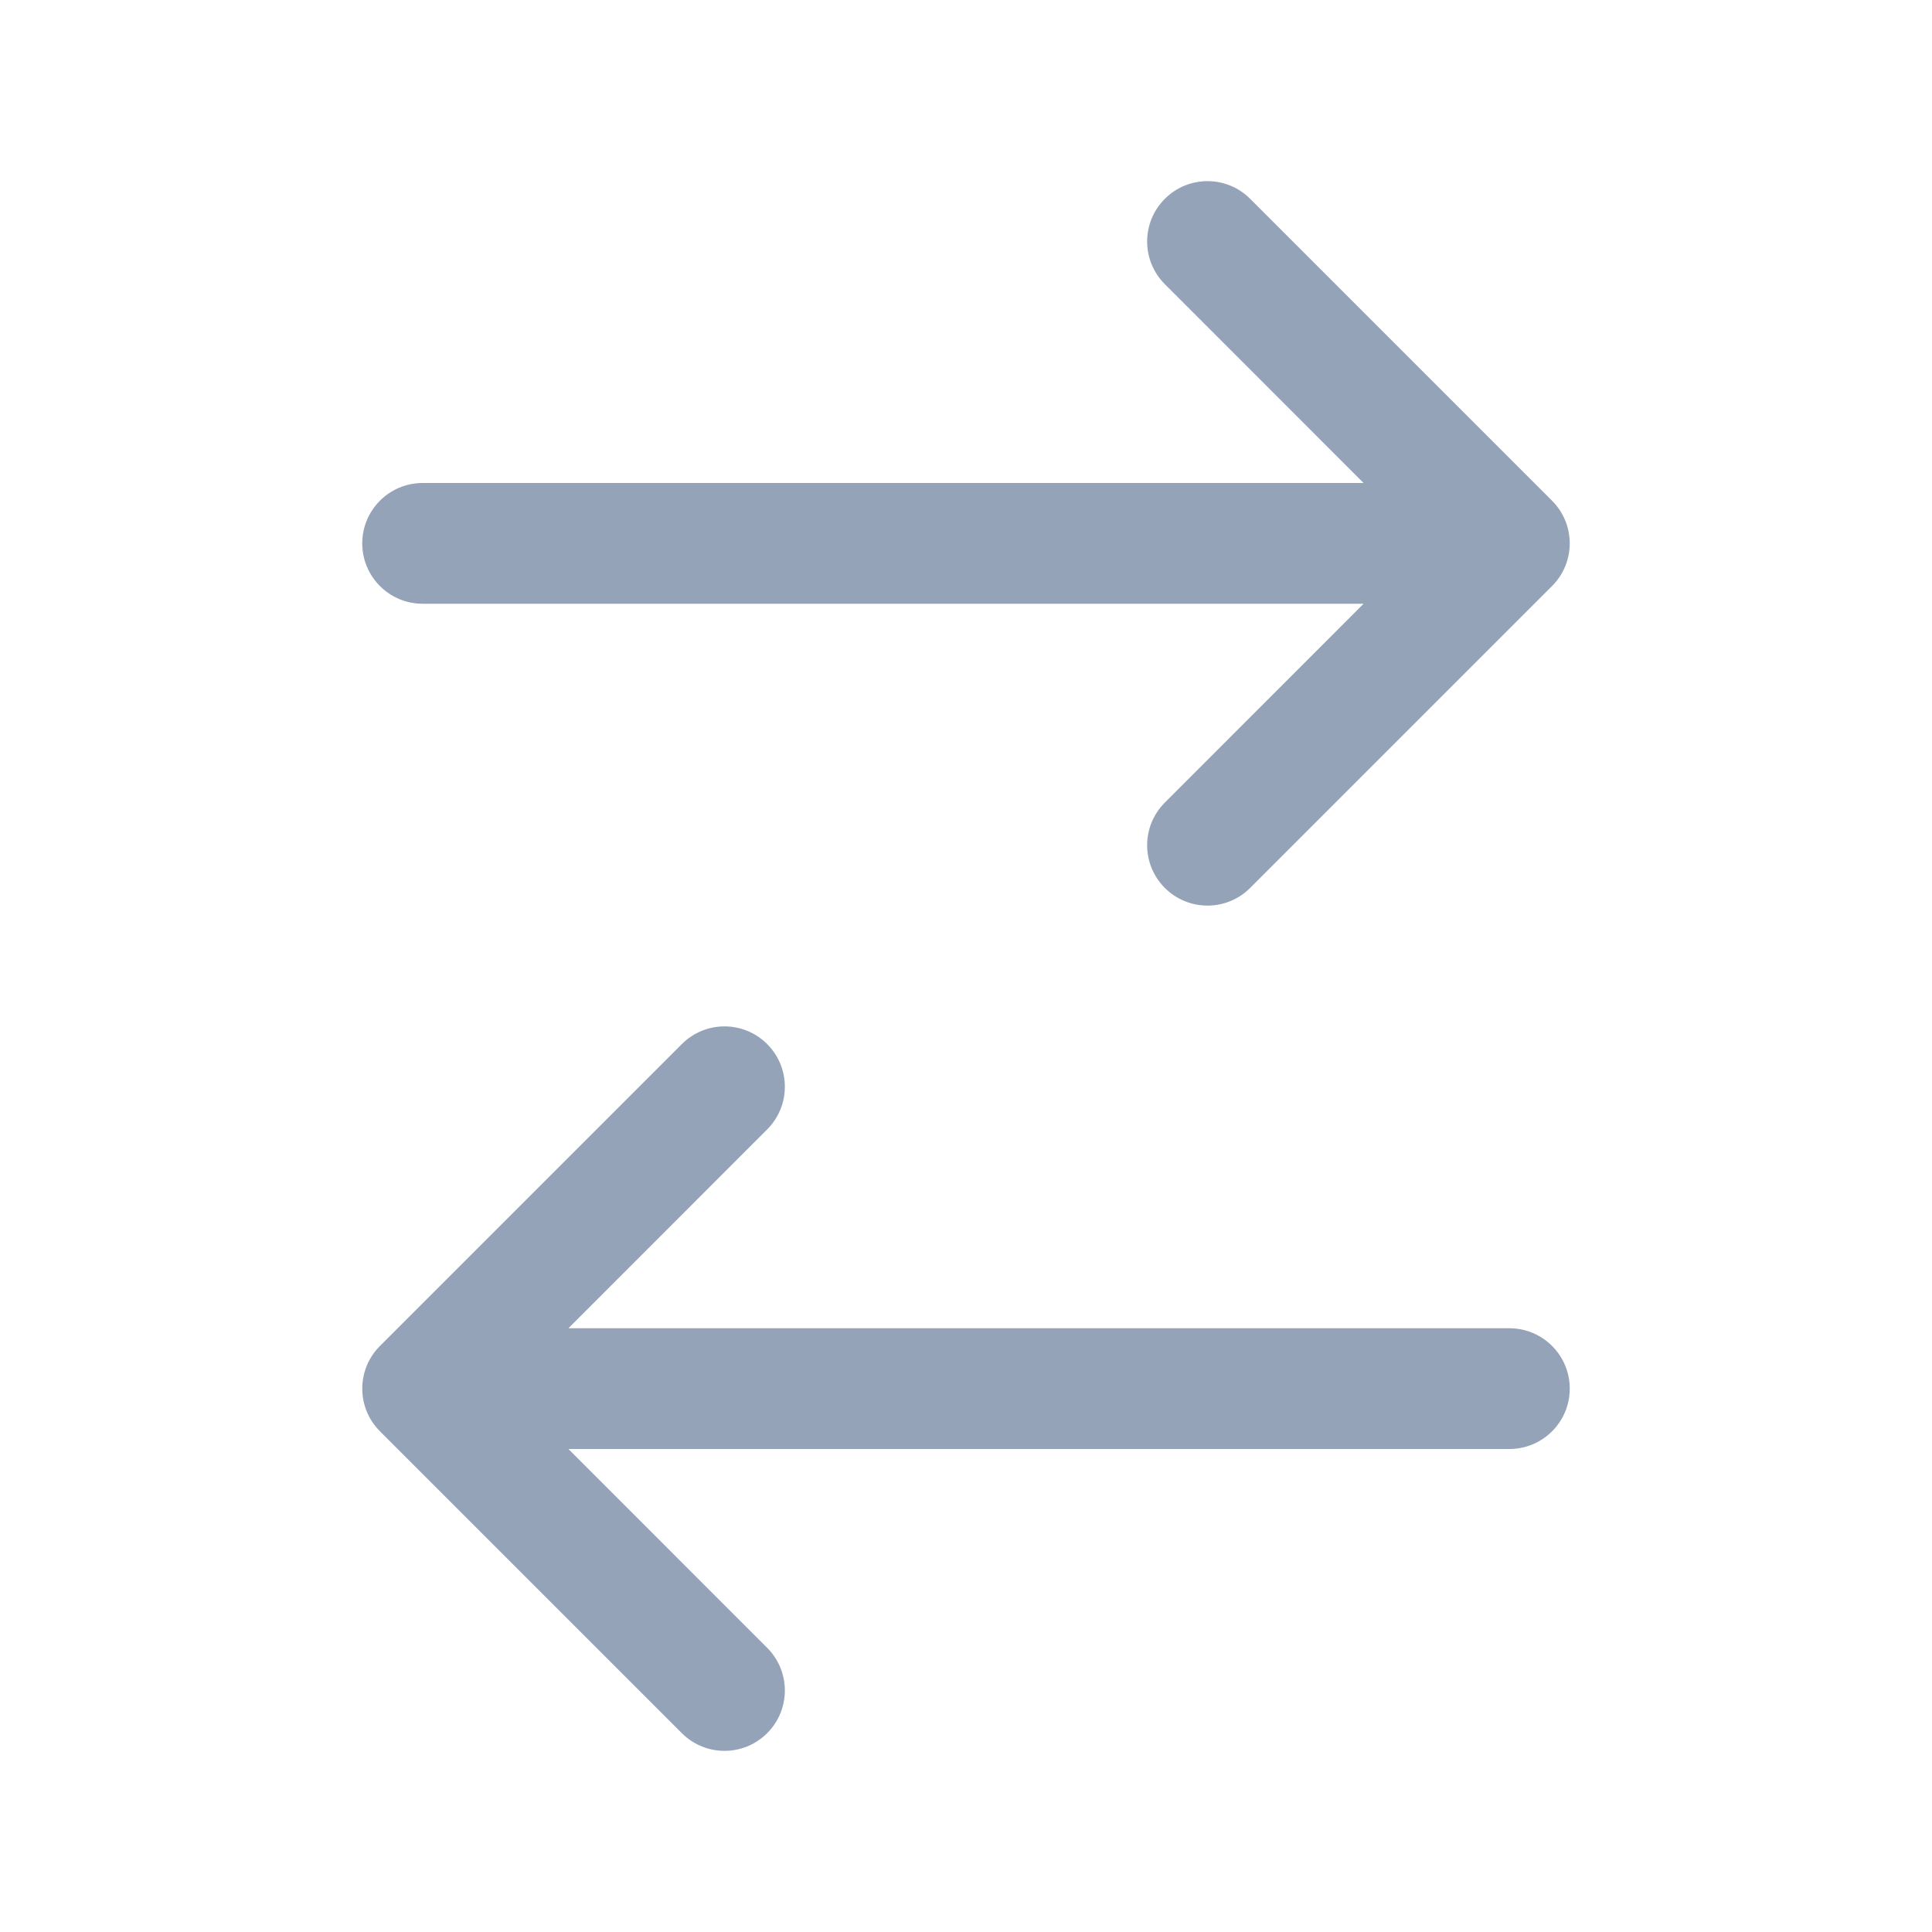
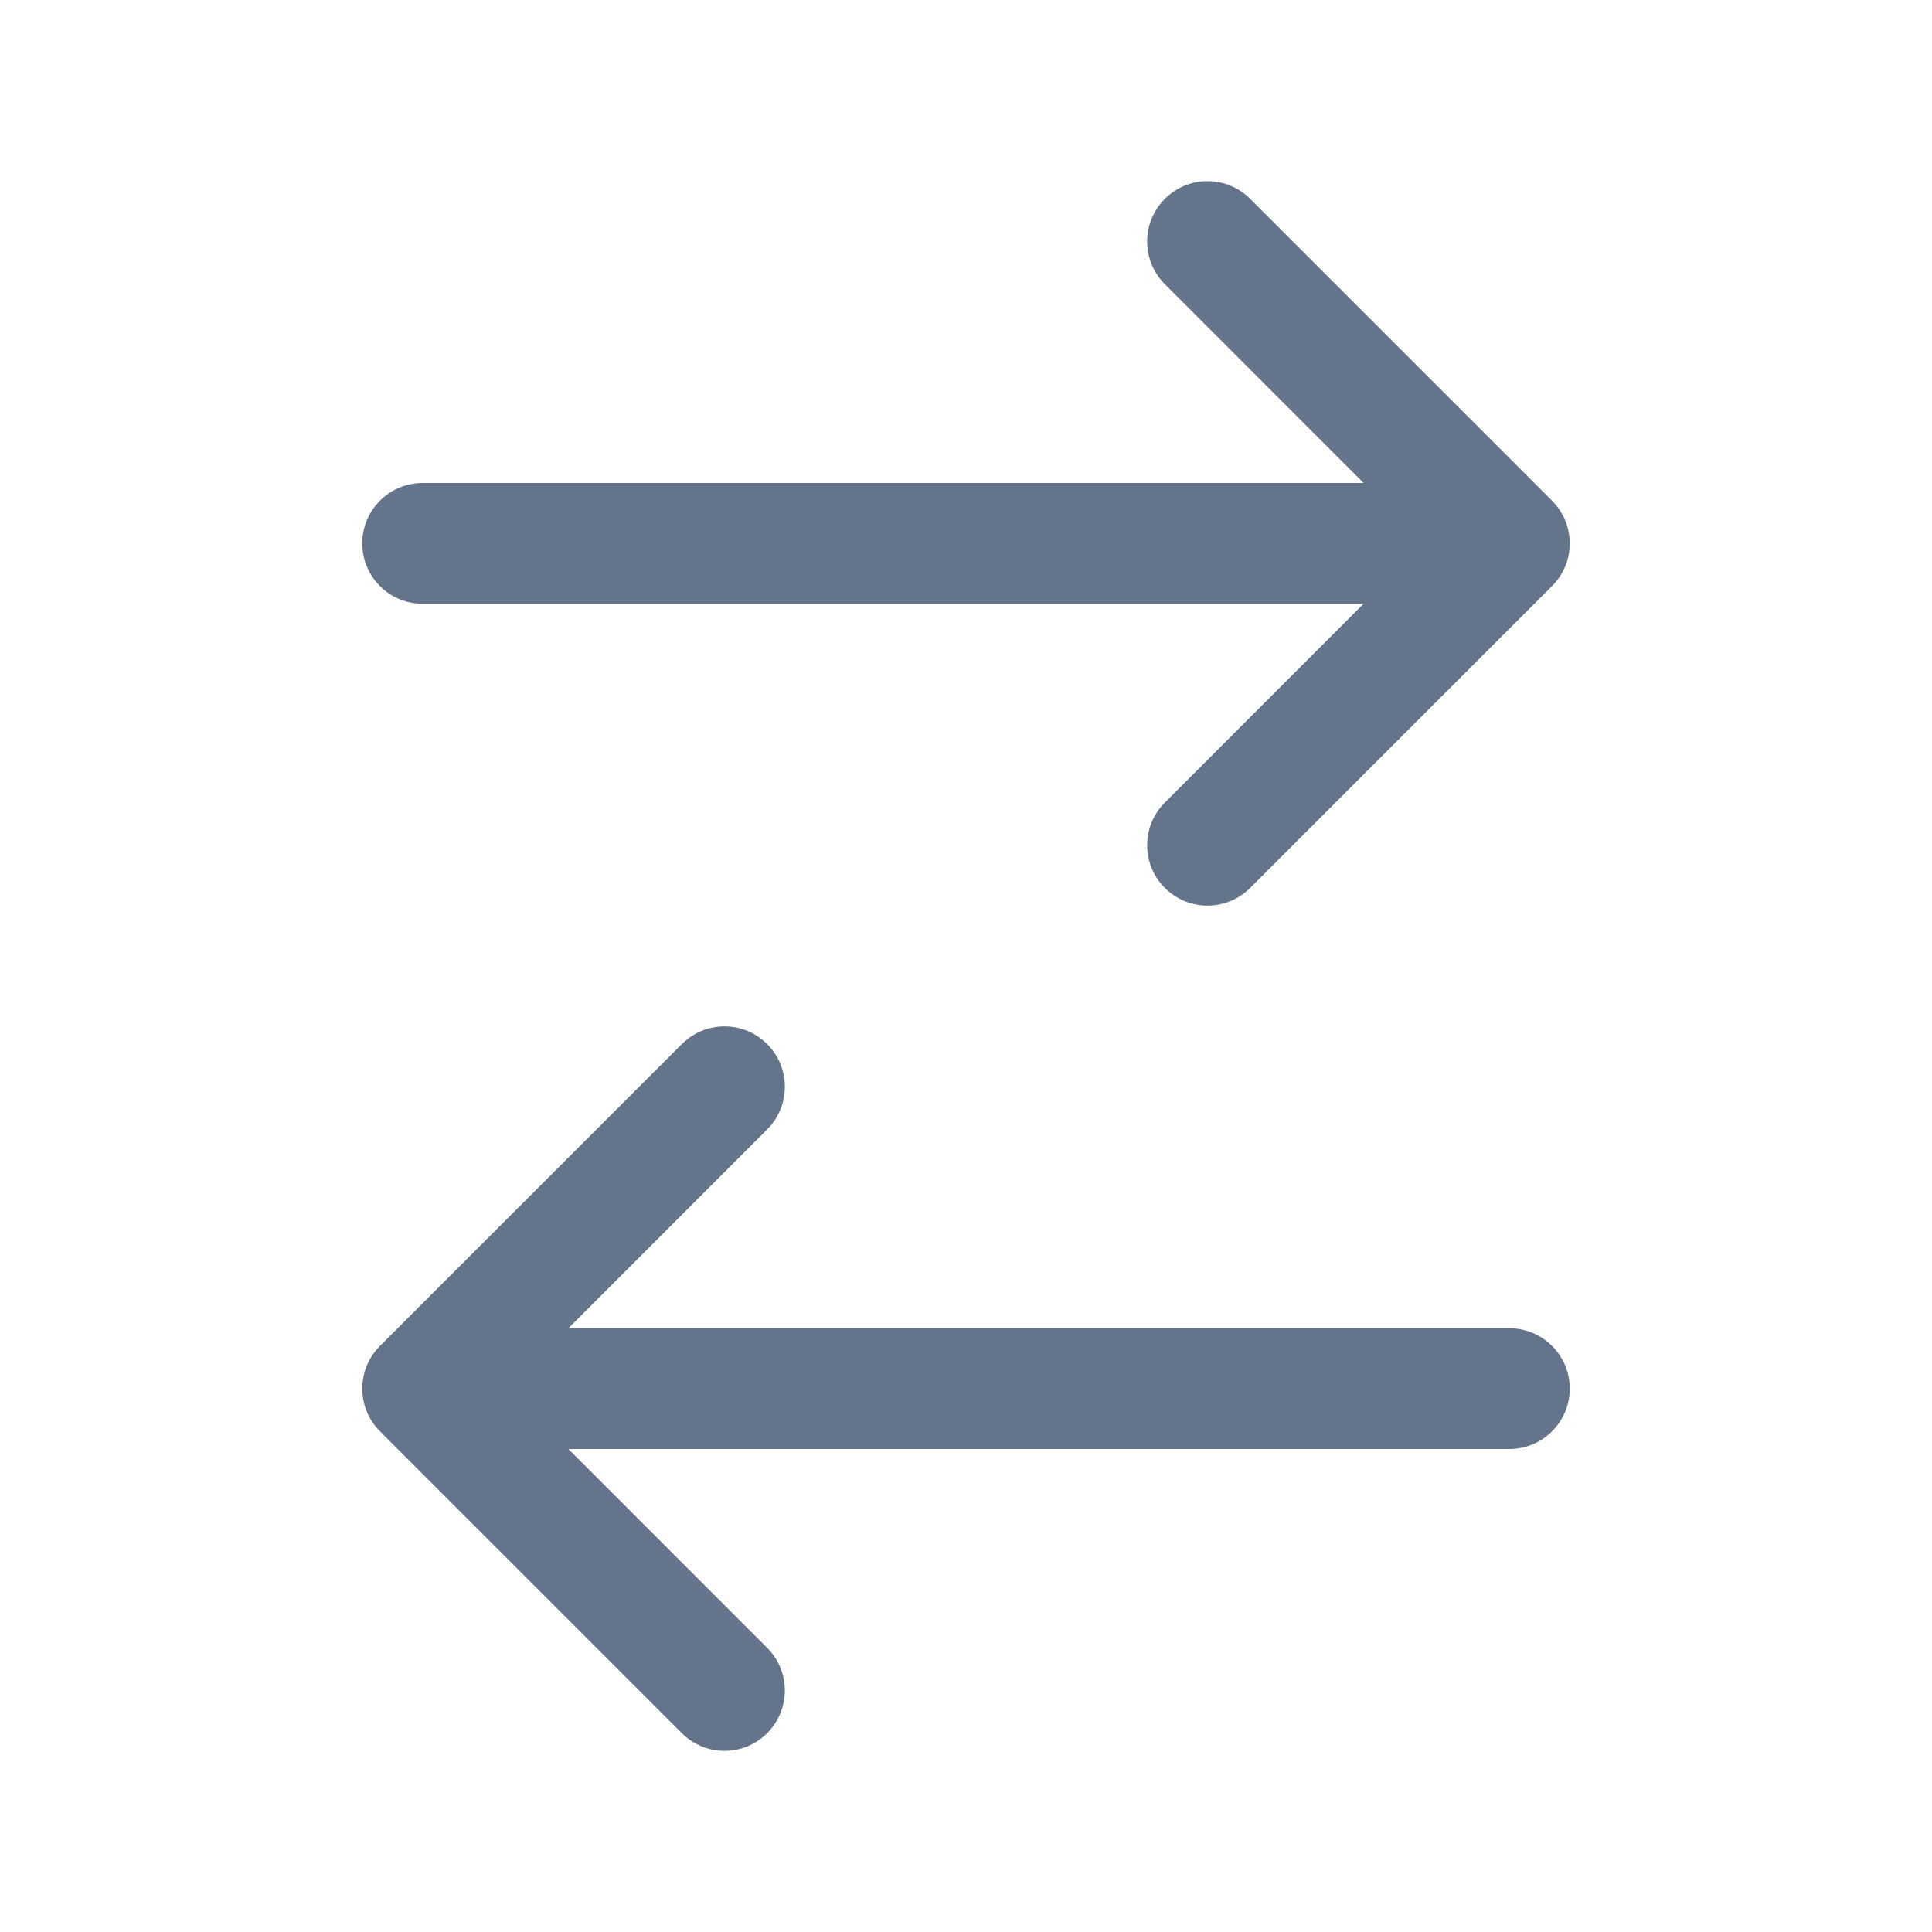
<svg xmlns="http://www.w3.org/2000/svg" width="24" height="24" viewBox="0 0 24 24" fill="none">
-   <path d="M15.53 2.47C15.237 2.177 14.763 2.177 14.47 2.47C14.177 2.763 14.177 3.237 14.47 3.53L16.939 6L5.25 6C4.836 6 4.5 6.336 4.5 6.75C4.5 7.164 4.836 7.5 5.25 7.5L16.939 7.5L14.47 9.97C14.177 10.263 14.177 10.737 14.47 11.03C14.763 11.323 15.237 11.323 15.53 11.03L19.28 7.28C19.573 6.987 19.573 6.513 19.28 6.22L15.53 2.47Z" fill="#94A3B8" />
-   <path d="M8.47 12.97C8.763 12.677 9.237 12.677 9.53 12.97C9.823 13.263 9.823 13.737 9.53 14.03L7.061 16.5H18.75C19.164 16.5 19.5 16.836 19.5 17.25C19.5 17.664 19.164 18 18.75 18H7.061L9.53 20.47C9.823 20.763 9.823 21.237 9.53 21.53C9.237 21.823 8.763 21.823 8.47 21.53L4.72 17.78C4.427 17.487 4.427 17.013 4.72 16.72L8.47 12.97Z" fill="#94A3B8" />
+   <path d="M15.53 2.47C15.237 2.177 14.763 2.177 14.47 2.47C14.177 2.763 14.177 3.237 14.47 3.53L16.939 6L5.25 6C4.836 6 4.5 6.336 4.5 6.75C4.5 7.164 4.836 7.5 5.25 7.5L16.939 7.5L14.47 9.97C14.177 10.263 14.177 10.737 14.47 11.03C14.763 11.323 15.237 11.323 15.53 11.03L19.28 7.28C19.573 6.987 19.573 6.513 19.28 6.22L15.53 2.47Z" fill="#64748B" />
+   <path d="M8.47 12.97C8.763 12.677 9.237 12.677 9.53 12.97C9.823 13.263 9.823 13.737 9.53 14.03L7.061 16.5H18.75C19.164 16.5 19.5 16.836 19.5 17.25C19.5 17.664 19.164 18 18.75 18H7.061L9.53 20.47C9.823 20.763 9.823 21.237 9.53 21.53C9.237 21.823 8.763 21.823 8.47 21.53L4.72 17.78C4.427 17.487 4.427 17.013 4.72 16.72L8.47 12.97Z" fill="#64748B" />
</svg>
